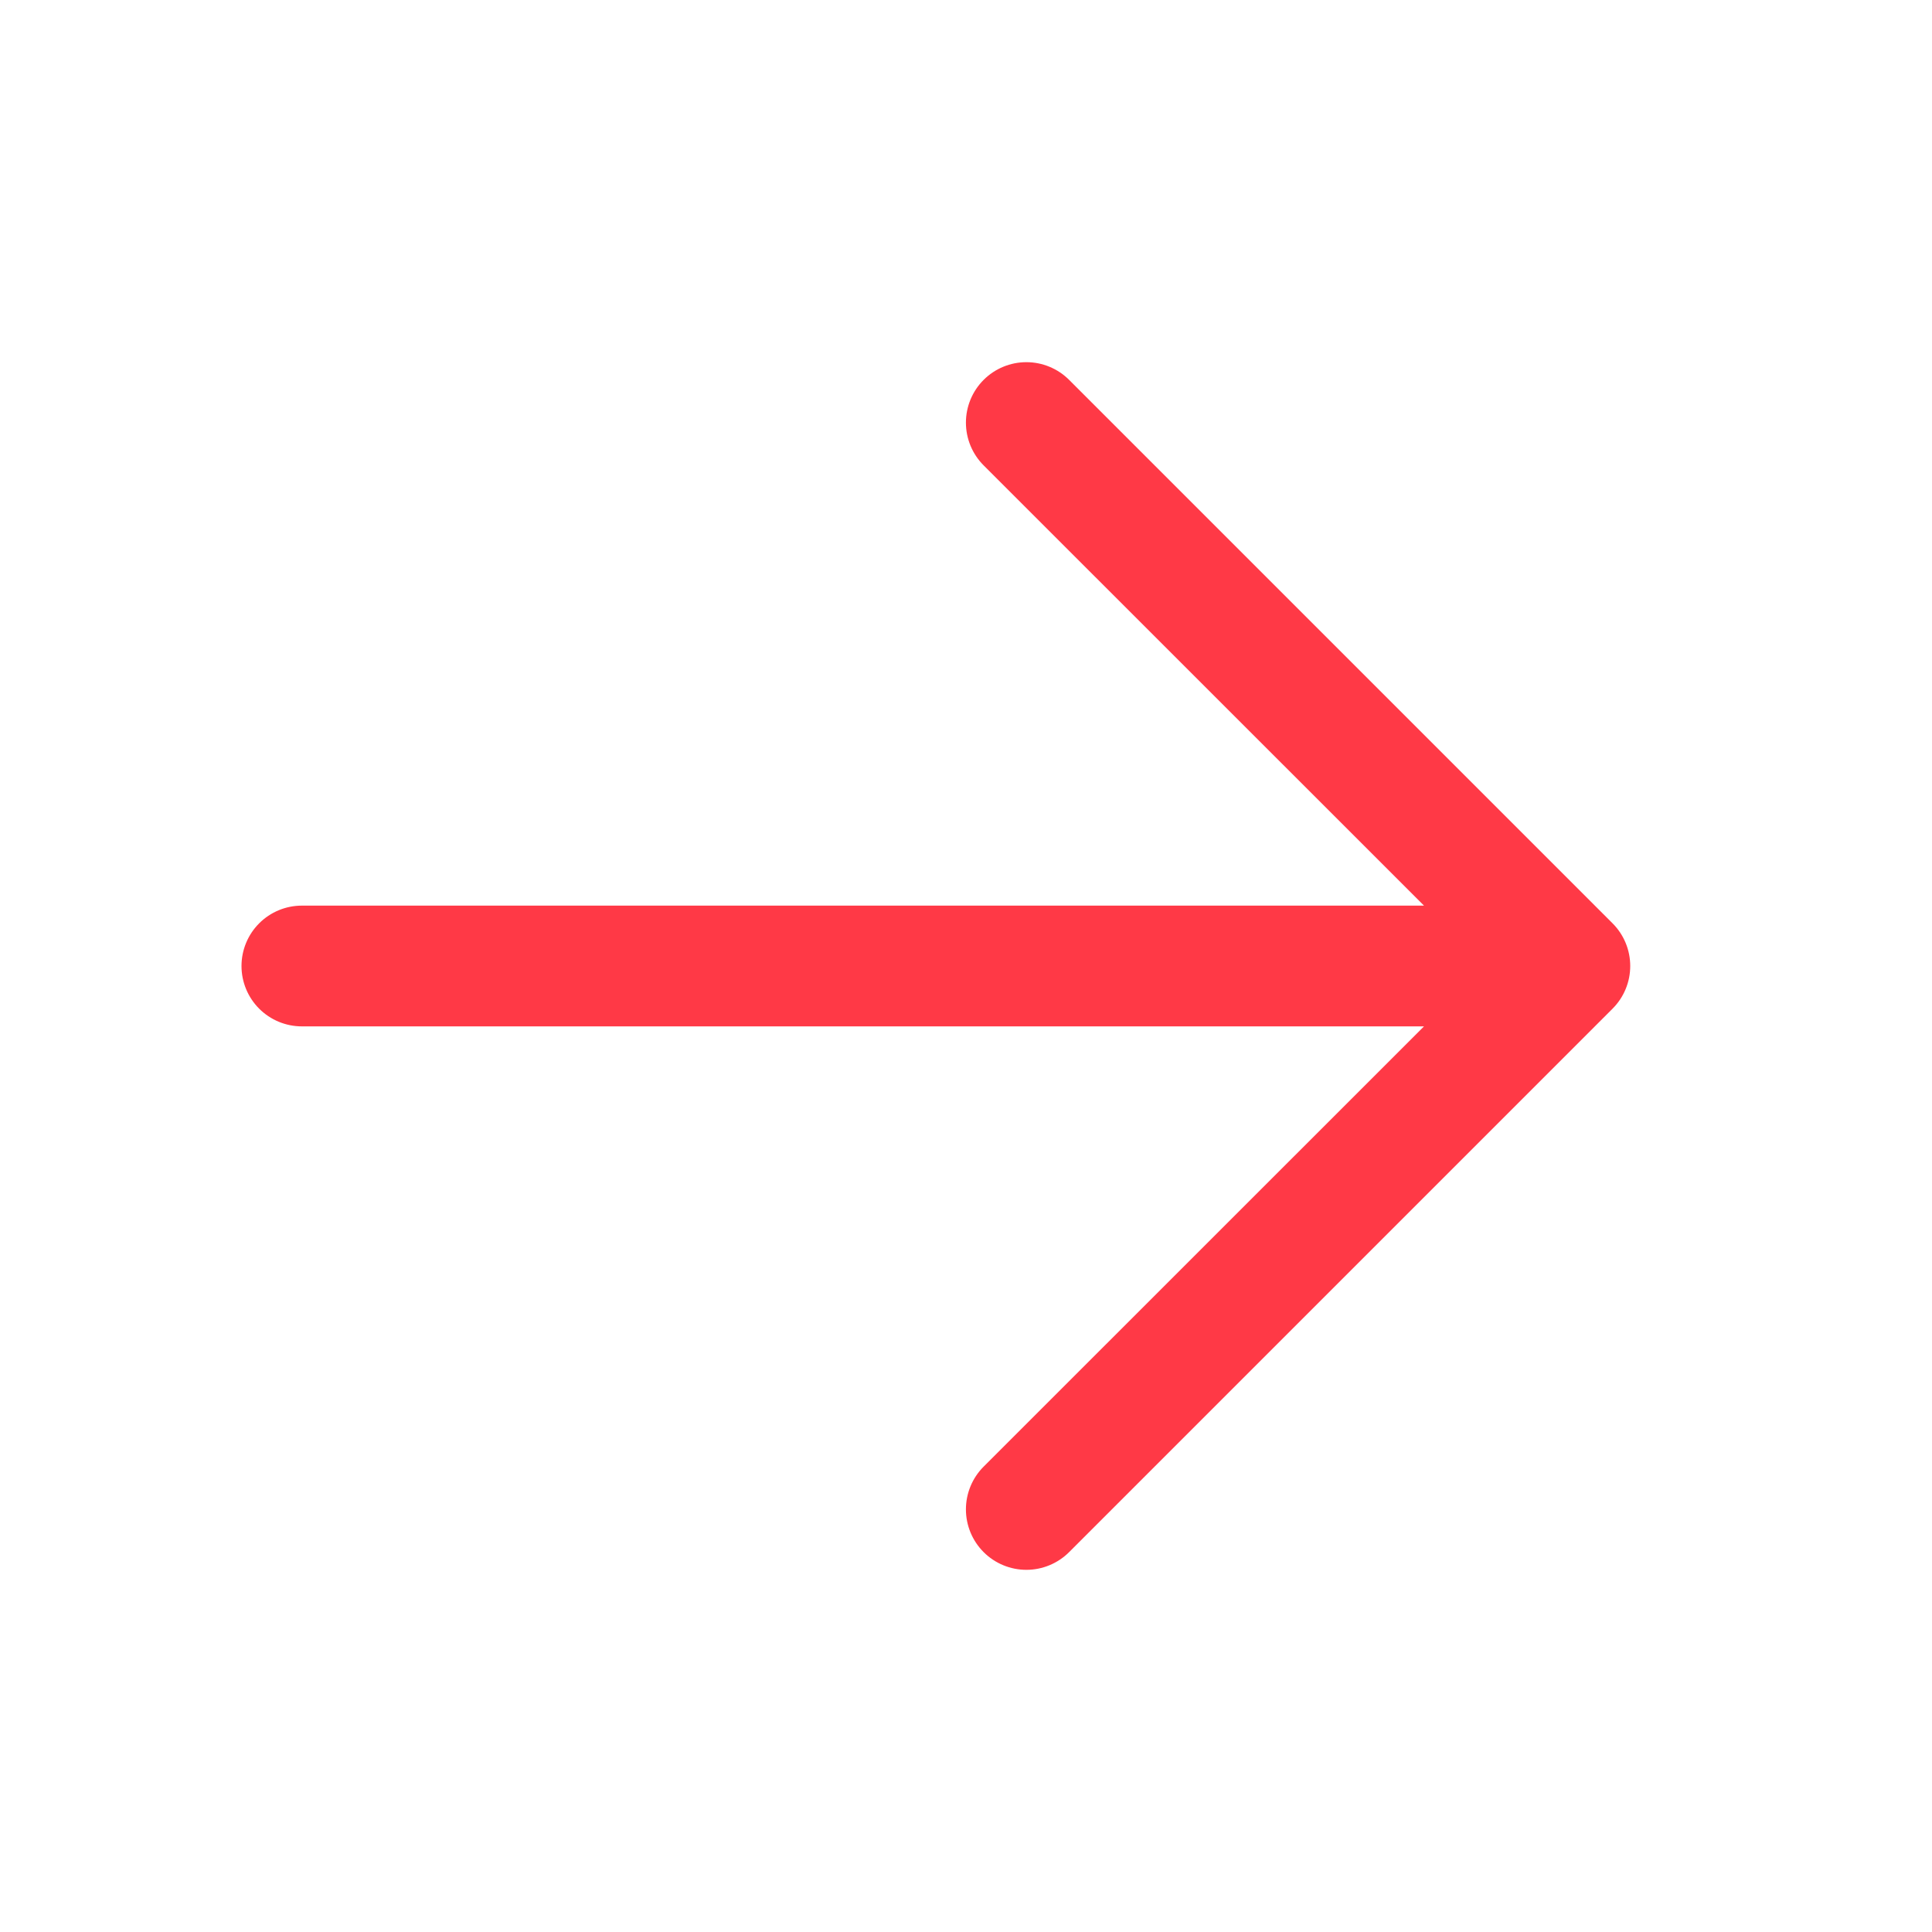
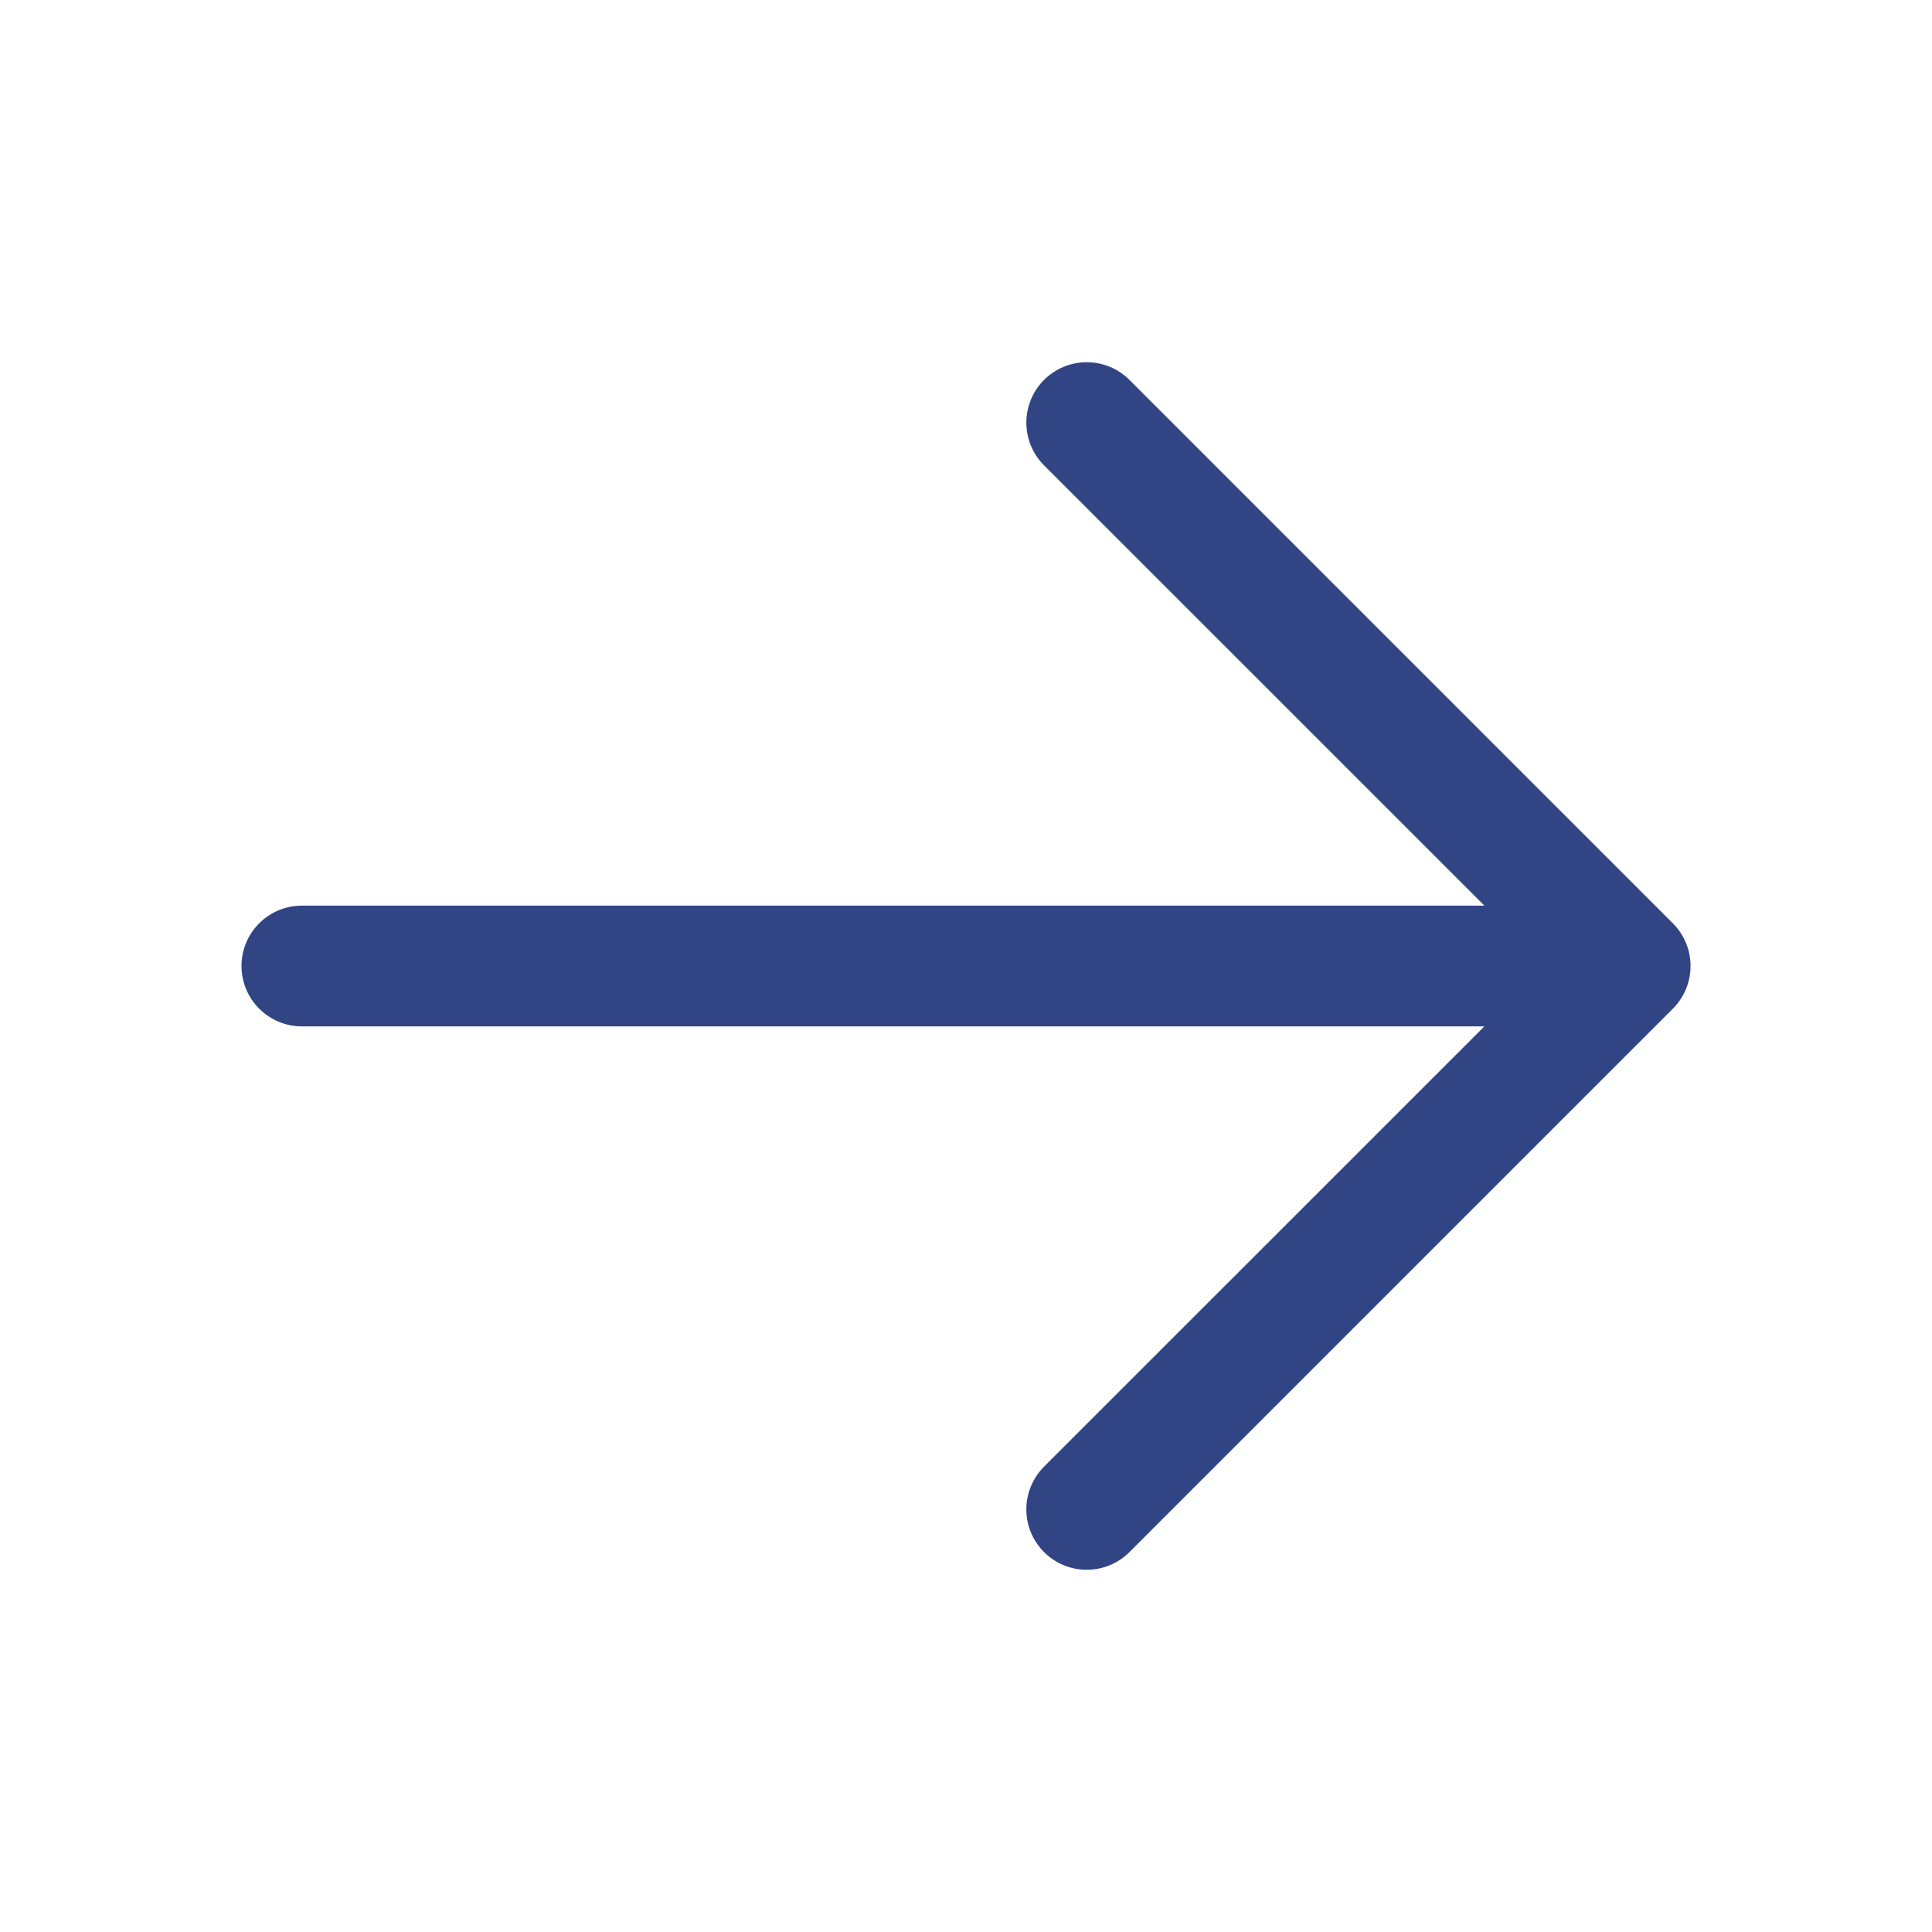
- <svg xmlns="http://www.w3.org/2000/svg" width="1024" height="1024" viewBox="0 0 1024 1024" fill="none">
-   <path d="M754.752 480H160C151.513 480 143.374 483.371 137.373 489.373C131.371 495.374 128 503.513 128 512C128 520.487 131.371 528.626 137.373 534.627C143.374 540.629 151.513 544 160 544H754.752L521.344 777.344C515.335 783.353 511.96 791.502 511.96 800C511.96 808.498 515.335 816.647 521.344 822.656C527.353 828.665 535.502 832.04 544 832.04C552.498 832.04 560.647 828.665 566.656 822.656L854.656 534.656C857.636 531.683 860 528.152 861.614 524.265C863.227 520.377 864.057 516.209 864.057 512C864.057 507.791 863.227 503.623 861.614 499.735C860 495.848 857.636 492.317 854.656 489.344L566.656 201.344C560.647 195.335 552.498 191.96 544 191.96C535.502 191.96 527.353 195.335 521.344 201.344C515.335 207.353 511.96 215.502 511.96 224C511.96 232.498 515.335 240.647 521.344 246.656L754.752 480Z" fill="#FF3946" />
+ <svg xmlns="http://www.w3.org/2000/svg" width="256" height="256" viewBox="0 0 256 256" fill="none">
+   <path d="M221.66 133.66L149.66 205.66C148.159 207.161 146.123 208.004 144 208.004C141.877 208.004 139.841 207.161 138.34 205.66C136.839 204.159 135.996 202.123 135.996 200C135.996 197.877 136.839 195.841 138.34 194.34L196.69 136H40C37.878 136 35.843 135.157 34.343 133.657C32.843 132.157 32 130.122 32 128C32 125.878 32.843 123.843 34.343 122.343C35.843 120.843 37.878 120 40 120H196.69L138.34 61.66C136.839 60.159 135.996 58.123 135.996 56C135.996 53.877 136.839 51.841 138.34 50.34C139.841 48.839 141.877 47.995 144 47.995C146.123 47.995 148.159 48.839 149.66 50.34L221.66 122.34C222.404 123.083 222.994 123.965 223.396 124.936C223.799 125.908 224.006 126.949 224.006 128C224.006 129.051 223.799 130.092 223.396 131.064C222.994 132.035 222.404 132.917 221.66 133.66Z" fill="#314584" />
</svg>
